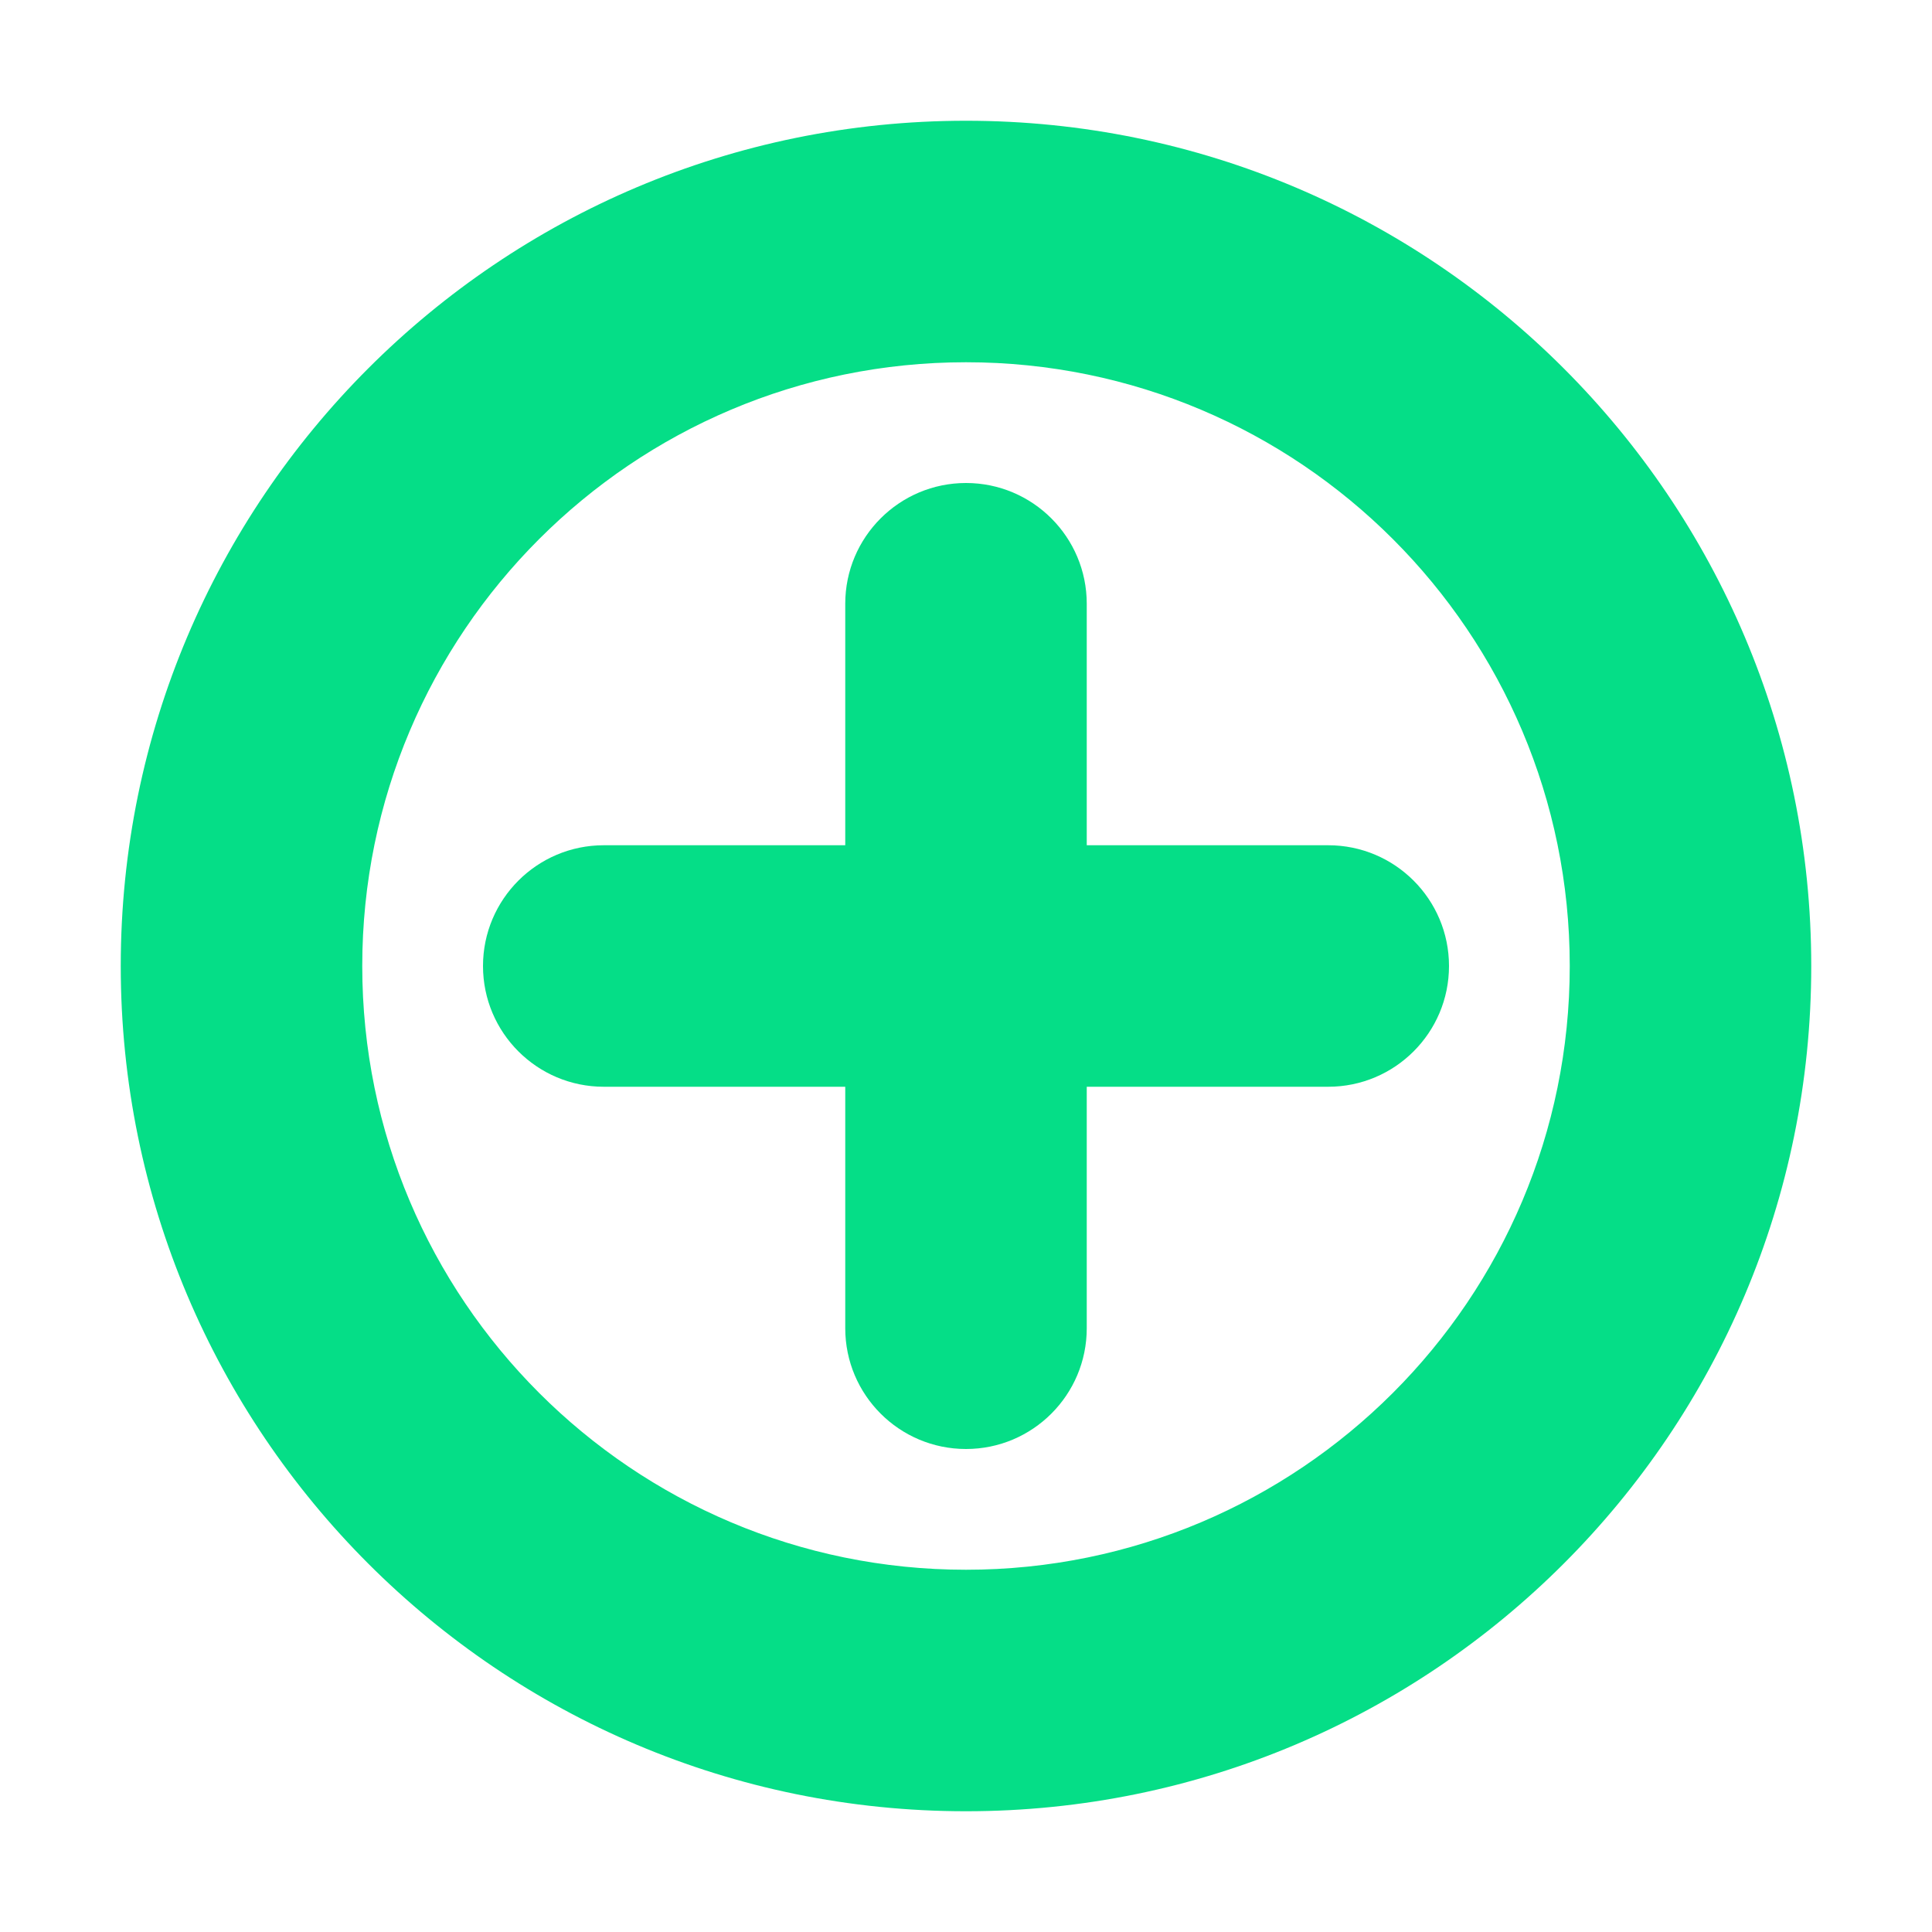
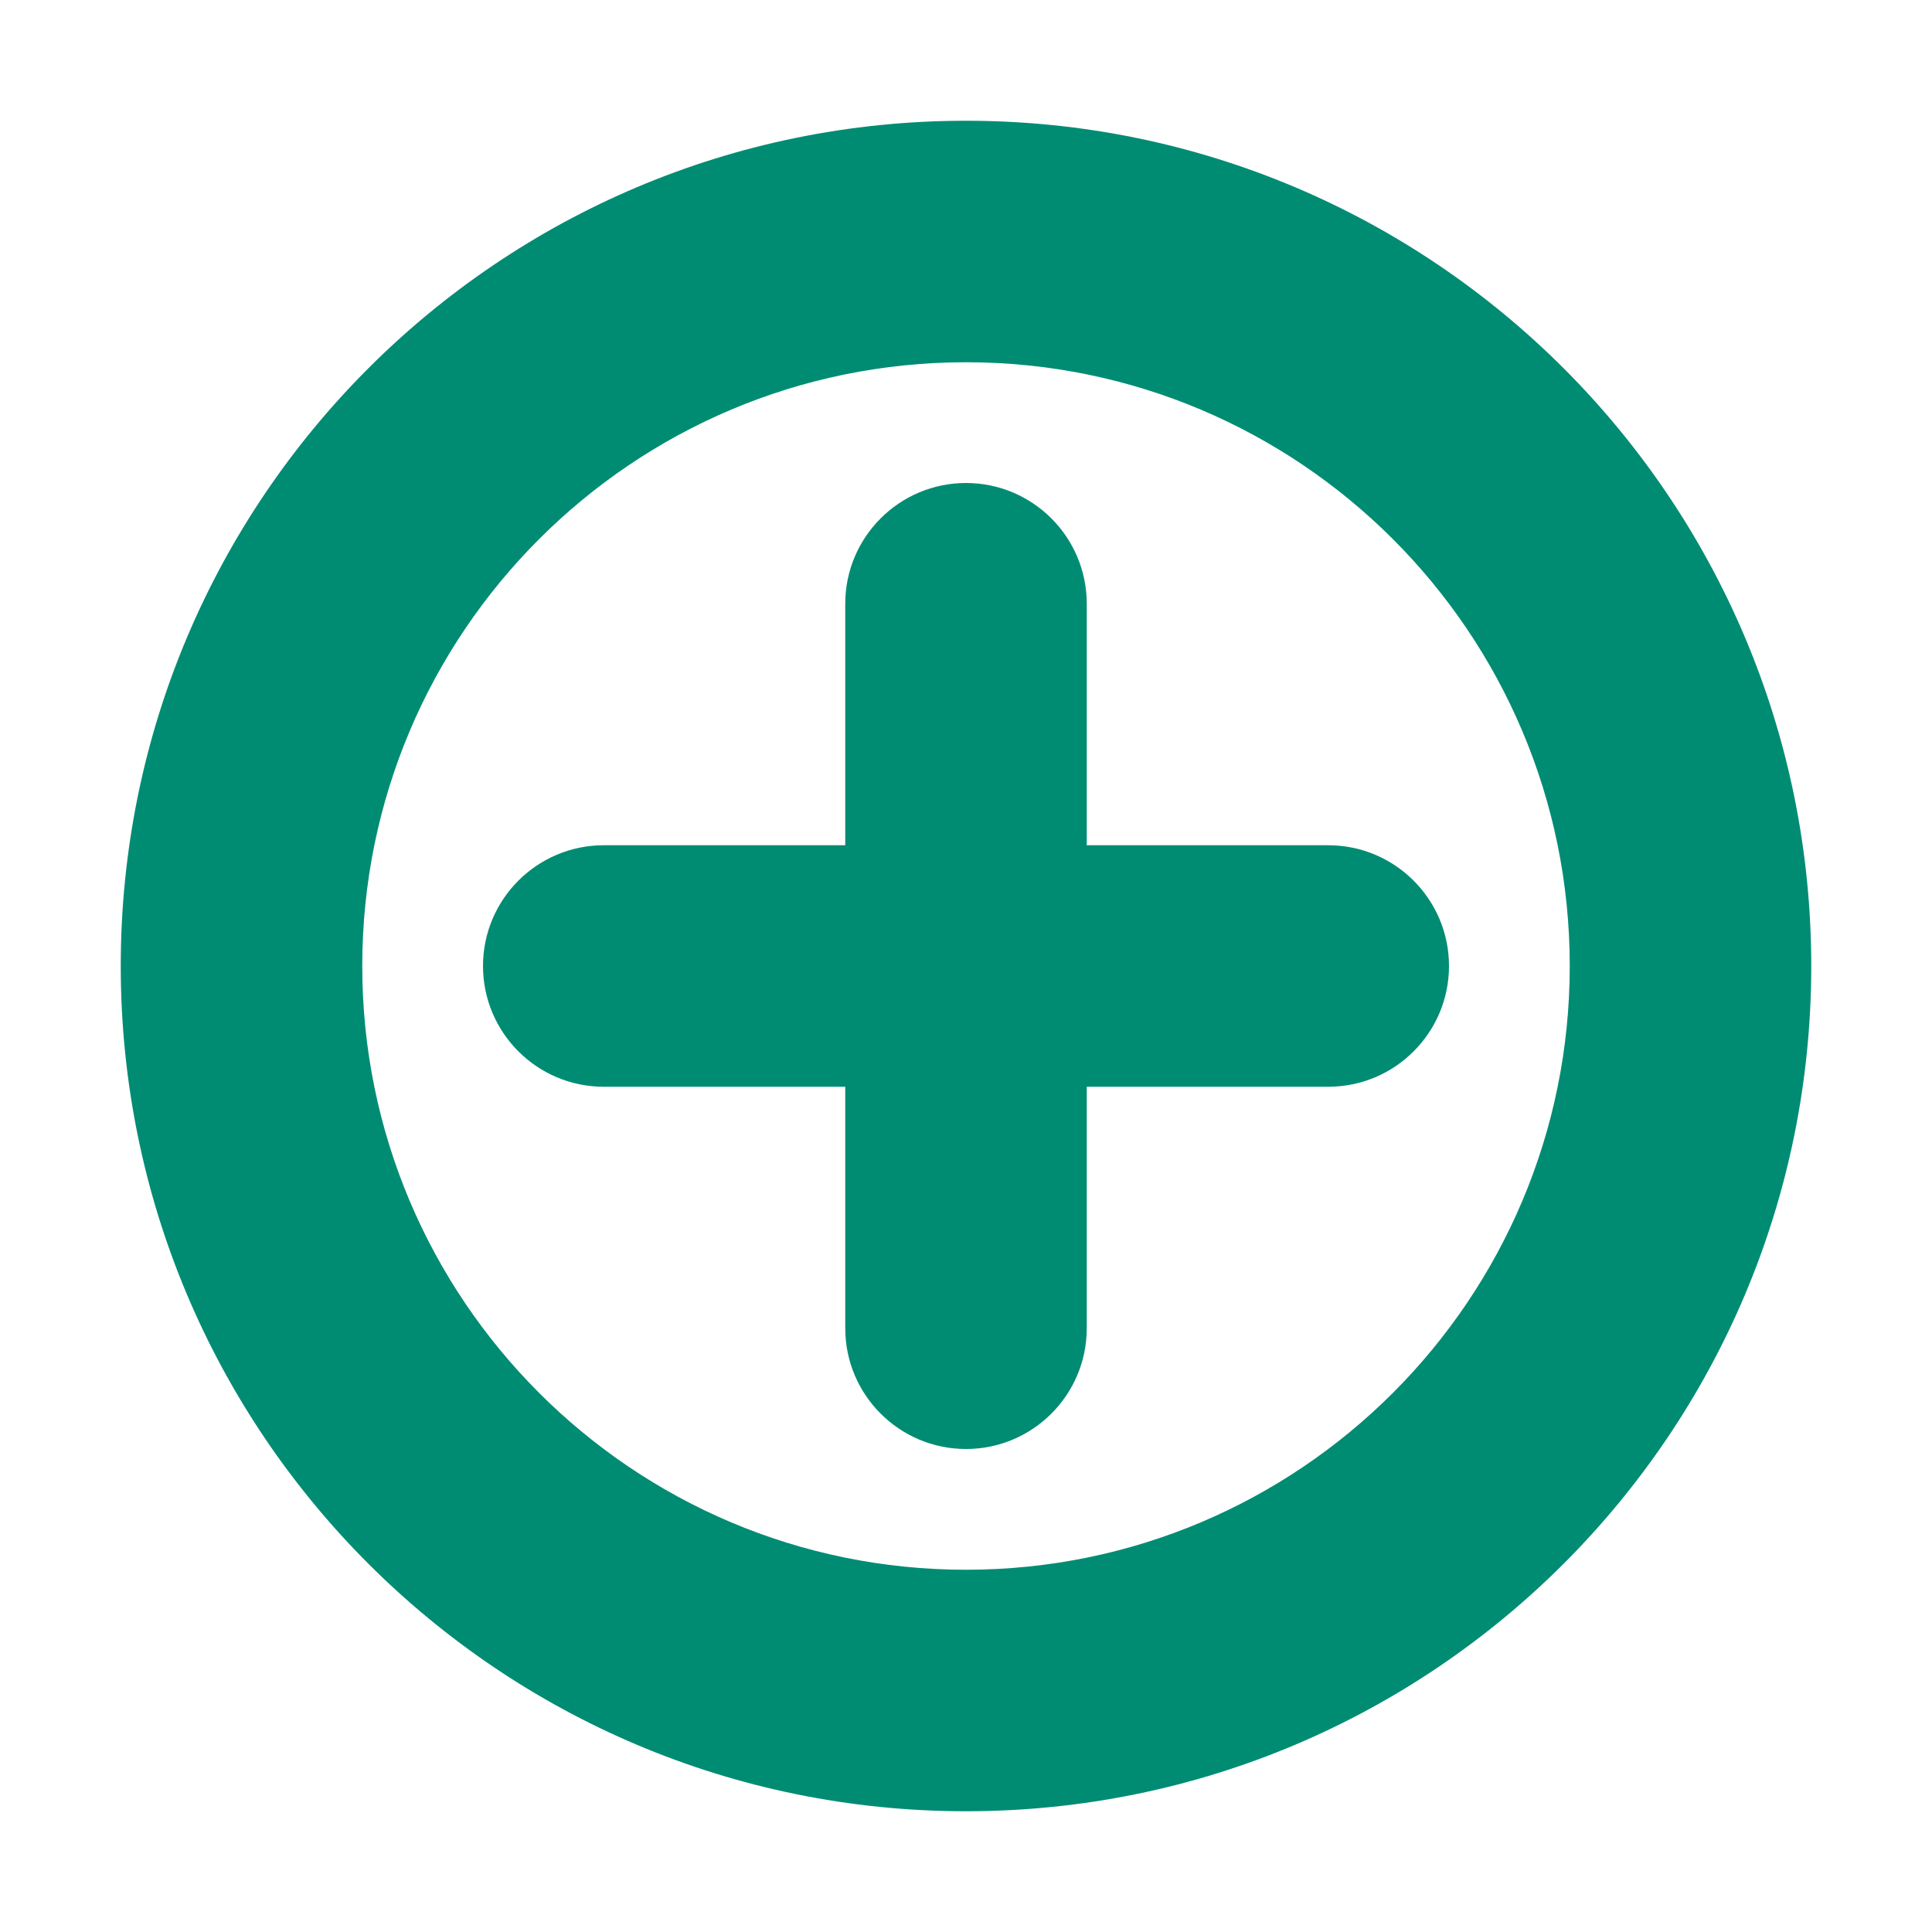
<svg xmlns="http://www.w3.org/2000/svg" width="16" height="16" viewBox="0 0 16 16">
  <g fill="none" fill-rule="evenodd">
    <g>
      <g>
        <path d="M0 0H16V16H0z" transform="translate(-589 -275) translate(589 275)" />
-         <path fill="#05de87" fill-rule="nonzero" d="M8 15c3.866 0 7-3.134 7-7s-3.134-7-7-7-7 3.134-7 7 3.134 7 7 7zm0-2c-2.761 0-5-2.239-5-5s2.239-5 5-5 5 2.239 5 5-2.239 5-5 5z" transform="translate(-589 -275) translate(589 275)" />
-         <path fill="#05de87" d="M9 7h2c.552 0 1 .448 1 1s-.448 1-1 1H9v2c0 .552-.448 1-1 1s-1-.448-1-1V9H5c-.552 0-1-.448-1-1s.448-1 1-1h2V5c0-.552.448-1 1-1s1 .448 1 1v2z" transform="translate(-589 -275) translate(589 275)" />
+         <path fill="#008C73" fill-rule="nonzero" d="M8 15c3.866 0 7-3.134 7-7s-3.134-7-7-7-7 3.134-7 7 3.134 7 7 7zm0-2c-2.761 0-5-2.239-5-5s2.239-5 5-5 5 2.239 5 5-2.239 5-5 5z" transform="translate(-589 -275) translate(589 275)" />
+         <path fill="#008C73" d="M9 7h2c.552 0 1 .448 1 1s-.448 1-1 1H9v2c0 .552-.448 1-1 1s-1-.448-1-1V9H5c-.552 0-1-.448-1-1s.448-1 1-1h2V5c0-.552.448-1 1-1s1 .448 1 1v2z" transform="translate(-589 -275) translate(589 275)" />
      </g>
    </g>
  </g>
</svg>
